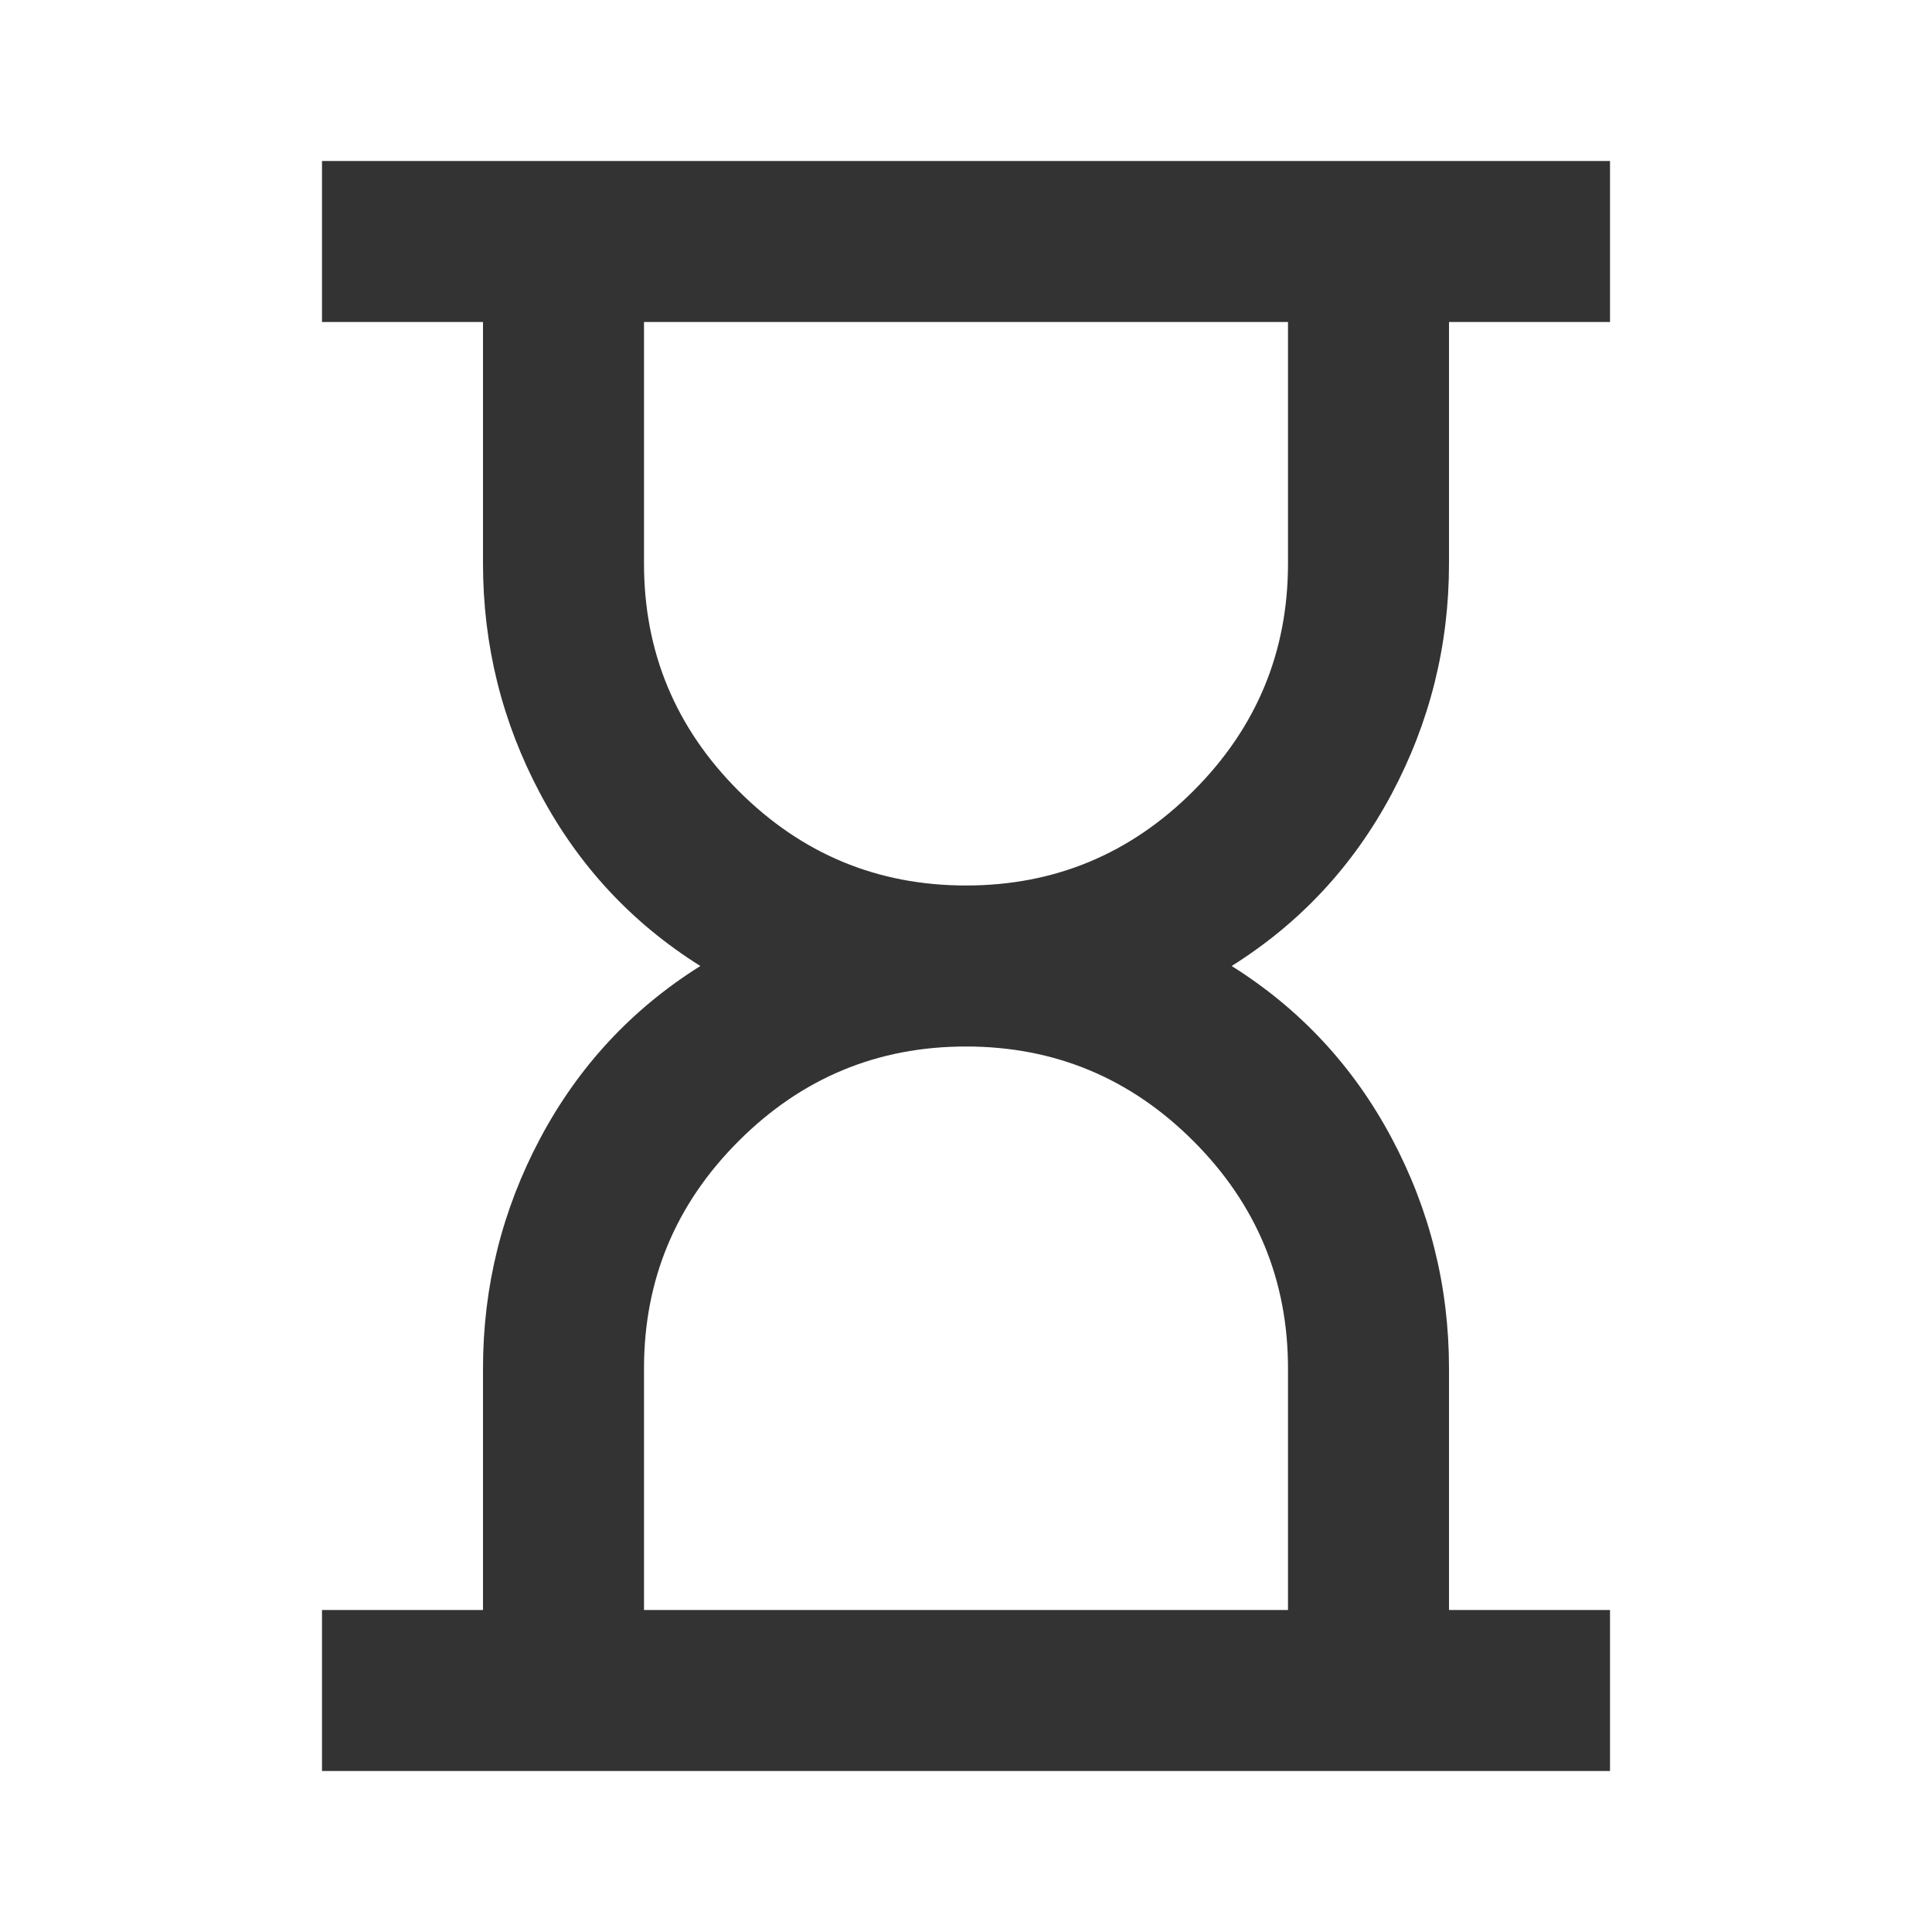
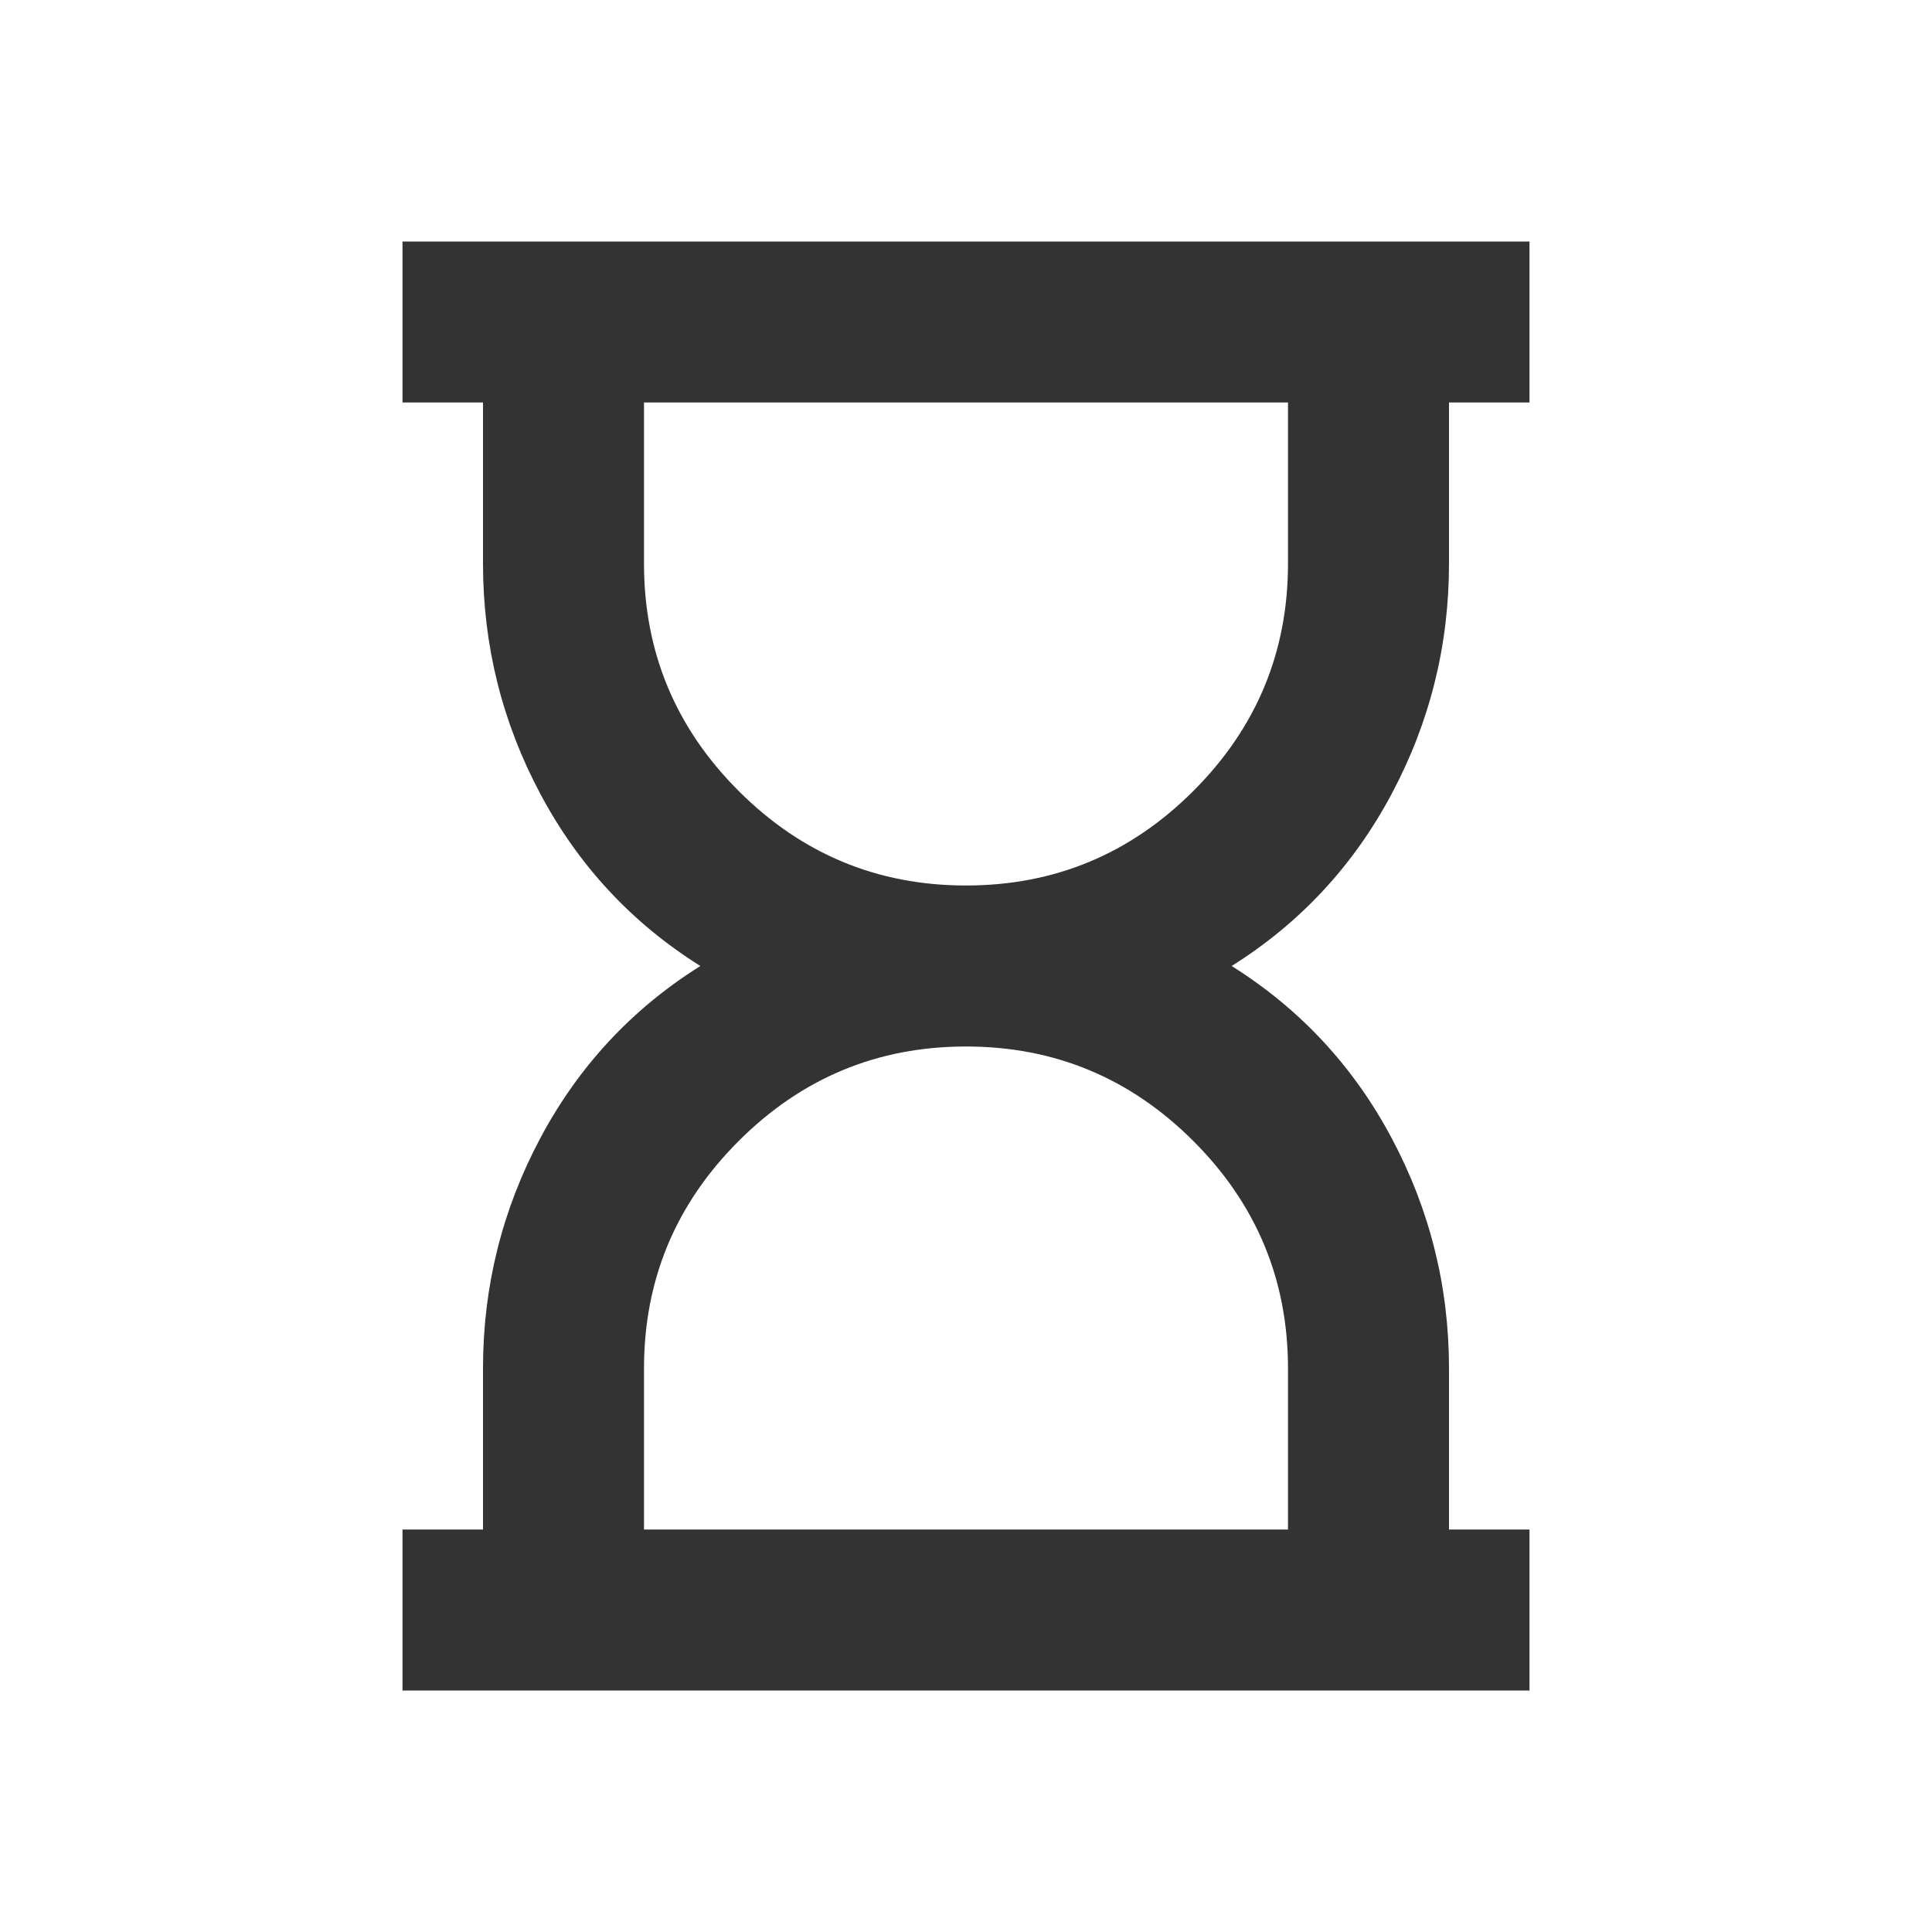
<svg xmlns="http://www.w3.org/2000/svg" width="24px" height="24px" fill="#333333" version="1.1" viewBox="0 -960 960 960">
-   <path d="M320-160h320v-120q0-66-47-113t-113-47q-66 0-113 47t-47 113v120Zm273-407q47-47 47-113v-120H320v120q0 66 47 113t113 47q66 0 113-47ZM160-80v-80h80v-120q0-61 28.5-114.5T348-480q-51-32-79.5-85.5T240-680v-120h-80v-80h640v80h-80v120q0 61-28.5 114.5T612-480q51 32 79.5 85.5T720-280v120h80v80H160Zm320-80Zm0-640Z" />
+   <path d="m320-200h320v-80c0-44-15.667-81.667-47-113s-69-47-113-47-81.667 15.667-113 47-47 69-47 113zm273-367c31.333-31.333 47-69 47-113v-80h-320v80c0 44 15.667 81.667 47 113s69 47 113 47 81.667-15.667 113-47zm-393 447v-80h40v-80c0-40.667 9.5-78.833 28.5-114.5s45.5-64.167 79.5-85.5c-34-21.333-60.5-49.833-79.5-85.5s-28.5-73.833-28.5-114.5v-80h-40v-80h560v80h-40v80c0 40.667-9.5 78.833-28.5 114.5s-45.5 64.167-79.5 85.5c34 21.333 60.5 49.833 79.5 85.5s28.5 73.833 28.5 114.5v80h40v80z" />
</svg>
